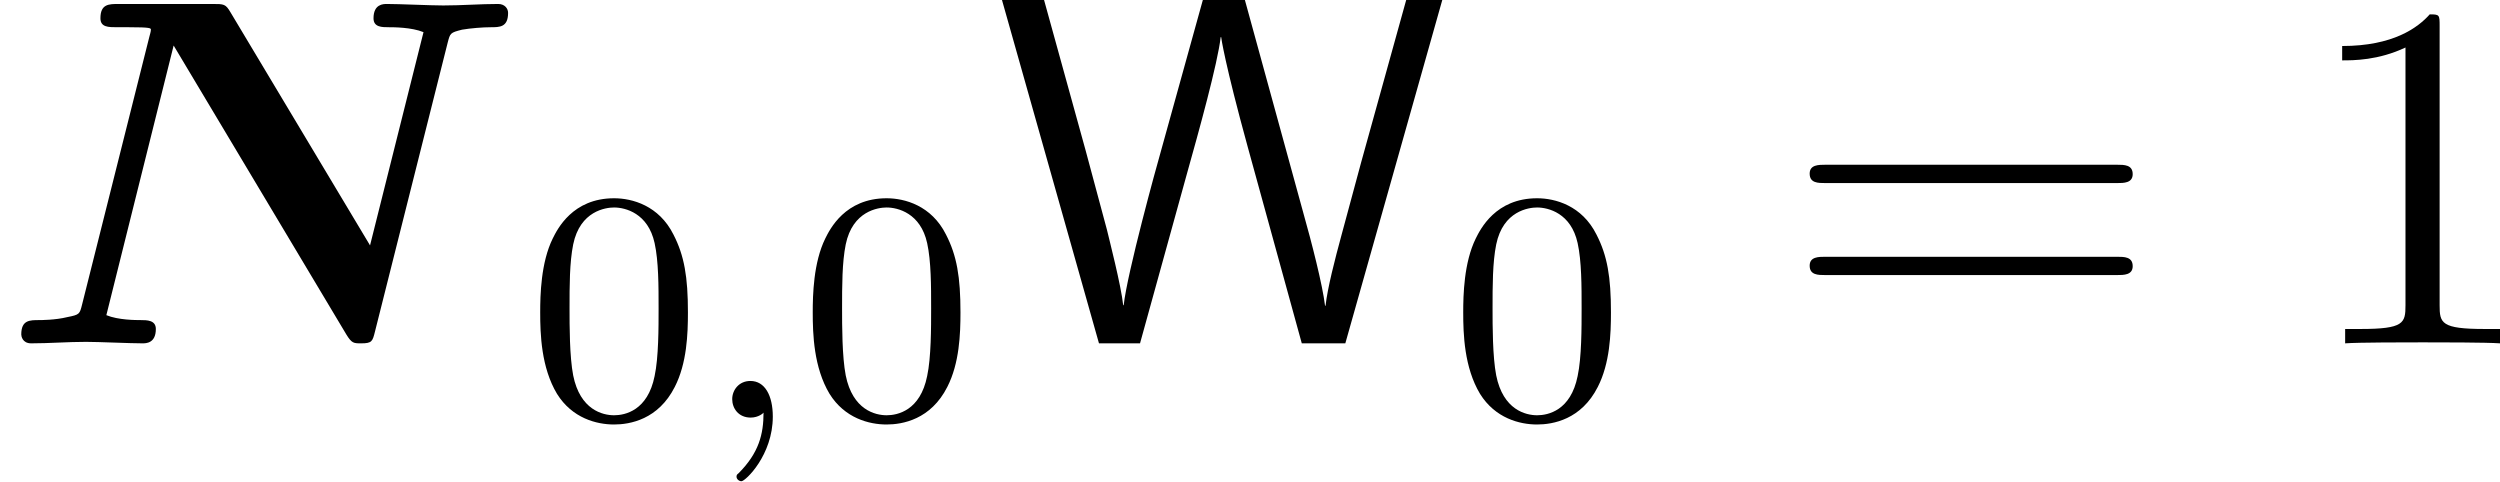
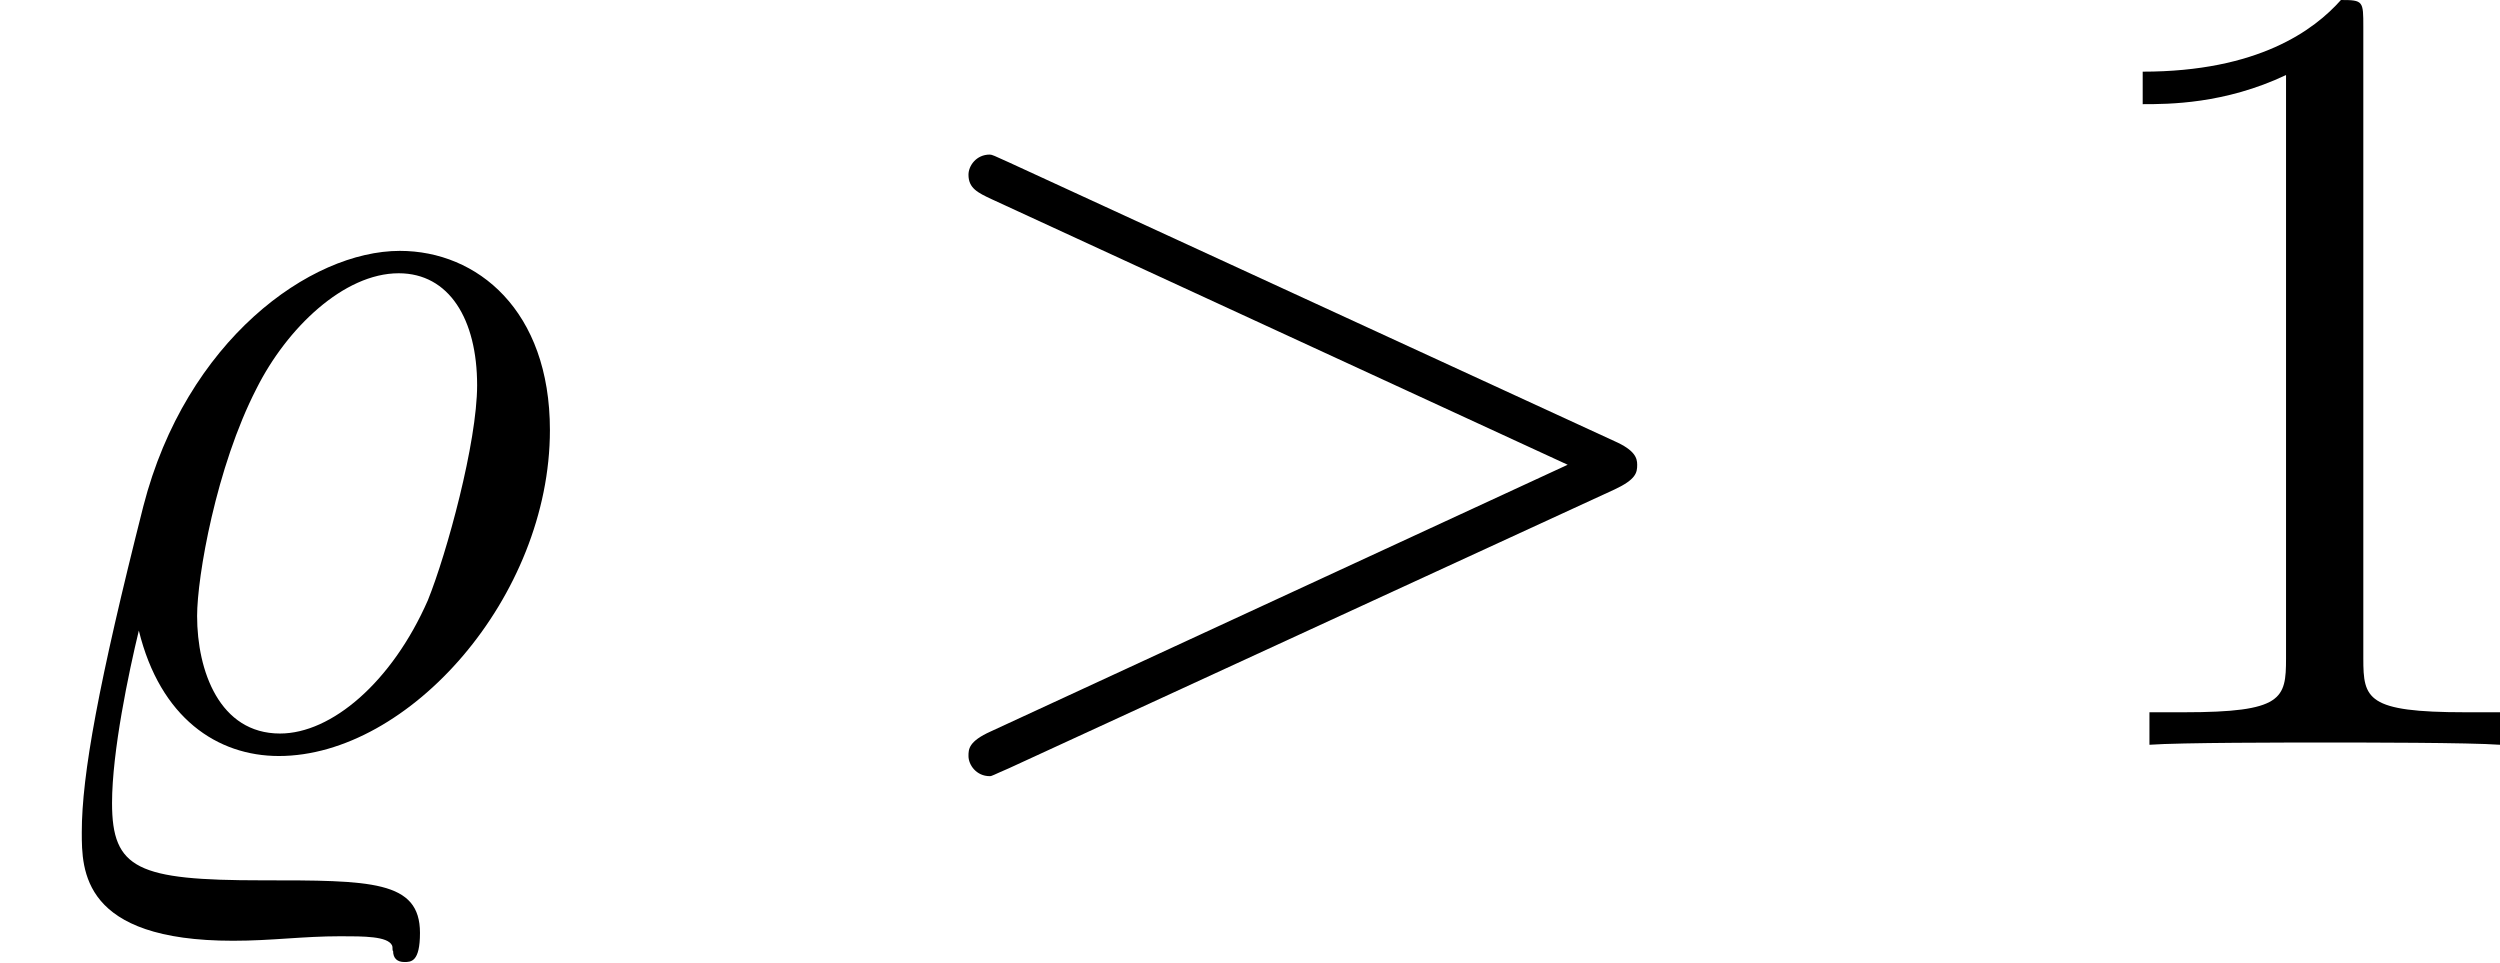
- <svg xmlns="http://www.w3.org/2000/svg" xmlns:xlink="http://www.w3.org/1999/xlink" version="1.1" width="60.413pt" height="11.628pt" viewBox="50.244 531.842 60.413 11.628">
+ <svg xmlns="http://www.w3.org/2000/svg" xmlns:xlink="http://www.w3.org/1999/xlink" version="1.1" width="26.686pt" height="10.269pt" viewBox="46.723 349.561 26.686 10.269">
  <defs>
-     <path id="g15-87" d="M10.807-8.297H9.935L8.847-4.376L8.369-2.606C8.213-2.032 8.034-1.339 7.986-.909H7.974C7.914-1.411 7.651-2.439 7.448-3.156L6.037-8.297H5.021L3.993-4.591C3.909-4.304 3.192-1.698 3.108-.921H3.096C3.049-1.387 2.75-2.546 2.702-2.75L2.188-4.663L1.184-8.297H.167L2.511 0H3.503L4.627-4.065C4.926-5.129 5.38-6.767 5.452-7.4H5.464C5.464-7.388 5.547-6.779 6.109-4.734L7.412 0H8.464L10.807-8.297Z" />
    <path id="g32-49" d="M3.443-7.663C3.443-7.938 3.443-7.95 3.204-7.95C2.917-7.627 2.319-7.185 1.088-7.185V-6.838C1.363-6.838 1.961-6.838 2.618-7.149V-.921C2.618-.49 2.582-.347 1.53-.347H1.16V0C1.482-.024 2.642-.024 3.037-.024S4.579-.024 4.902 0V-.347H4.531C3.479-.347 3.443-.49 3.443-.921V-7.663Z" />
-     <path id="g32-61" d="M8.07-3.873C8.237-3.873 8.452-3.873 8.452-4.089C8.452-4.316 8.249-4.316 8.07-4.316H1.028C.861-4.316 .646-4.316 .646-4.101C.646-3.873 .849-3.873 1.028-3.873H8.07ZM8.07-1.65C8.237-1.65 8.452-1.65 8.452-1.865C8.452-2.092 8.249-2.092 8.07-2.092H1.028C.861-2.092 .646-2.092 .646-1.877C.646-1.65 .849-1.65 1.028-1.65H8.07Z" />
-     <path id="g21-59" d="M1.49-.12C1.49 .399 1.379 .853 .885 1.347C.853 1.371 .837 1.387 .837 1.427C.837 1.49 .901 1.538 .956 1.538C1.052 1.538 1.714 .909 1.714-.024C1.714-.534 1.522-.885 1.172-.885C.893-.885 .733-.662 .733-.446C.733-.223 .885 0 1.18 0C1.371 0 1.49-.112 1.49-.12Z" />
-     <path id="g23-48" d="M3.897-2.542C3.897-3.395 3.81-3.913 3.547-4.423C3.196-5.125 2.55-5.3 2.112-5.3C1.108-5.3 .741-4.551 .63-4.328C.343-3.746 .327-2.957 .327-2.542C.327-2.016 .351-1.211 .733-.574C1.1 .016 1.69 .167 2.112 .167C2.495 .167 3.18 .048 3.579-.741C3.873-1.315 3.897-2.024 3.897-2.542ZM2.112-.056C1.841-.056 1.291-.183 1.124-1.02C1.036-1.474 1.036-2.224 1.036-2.638C1.036-3.188 1.036-3.746 1.124-4.184C1.291-4.997 1.913-5.077 2.112-5.077C2.383-5.077 2.933-4.941 3.092-4.216C3.188-3.778 3.188-3.18 3.188-2.638C3.188-2.168 3.188-1.451 3.092-1.004C2.925-.167 2.375-.056 2.112-.056Z" />
-     <path id="g12-78" d="M10.819-7.269C10.879-7.496 10.879-7.508 11.166-7.58C11.369-7.615 11.668-7.639 11.86-7.639C12.075-7.639 12.278-7.639 12.278-7.986C12.278-8.094 12.194-8.201 12.039-8.201C11.608-8.201 11.154-8.165 10.712-8.165C10.413-8.165 9.648-8.201 9.349-8.201C9.265-8.201 9.026-8.201 9.026-7.855C9.026-7.639 9.229-7.639 9.397-7.639C9.504-7.639 9.947-7.639 10.234-7.52L8.942-2.367L5.571-7.998C5.452-8.201 5.416-8.201 5.129-8.201H2.869C2.63-8.201 2.427-8.201 2.427-7.855C2.427-7.639 2.618-7.639 2.833-7.639H3.12C3.646-7.639 3.646-7.615 3.646-7.58C3.646-7.532 3.622-7.46 3.61-7.412L1.985-.944C1.925-.705 1.925-.693 1.626-.634C1.339-.562 .98-.562 .944-.562C.717-.562 .514-.562 .514-.215C.514-.179 .538 0 .753 0C1.184 0 1.638-.036 2.08-.036C2.379-.036 3.144 0 3.443 0C3.527 0 3.766 0 3.766-.347C3.766-.562 3.551-.562 3.395-.562C3.288-.562 2.857-.562 2.57-.681L4.196-7.197L8.369-.215C8.5 0 8.548 0 8.727 0C8.99 0 9.002-.048 9.062-.287L10.819-7.269Z" />
+     <path id="g22-37" d="M1.482-1.219C1.71-.287 2.319 .12 2.977 .12C4.364 .12 5.87-1.578 5.87-3.359C5.87-4.639 5.093-5.272 4.268-5.272C3.312-5.272 1.985-4.316 1.53-2.546C1.052-.658 .873 .323 .873 .933C.873 1.339 .873 2.092 2.487 2.092C2.905 2.092 3.228 2.044 3.634 2.044C3.885 2.044 4.136 2.044 4.184 2.14C4.196 2.164 4.184 2.2 4.196 2.2C4.196 2.283 4.244 2.319 4.316 2.319S4.483 2.319 4.483 2.008C4.483 1.447 3.957 1.447 2.798 1.447C1.47 1.447 1.196 1.327 1.196 .622C1.196 .072 1.375-.777 1.482-1.219ZM2.989-.12C2.343-.12 2.104-.789 2.104-1.375C2.104-1.793 2.307-2.965 2.738-3.802C3.061-4.447 3.67-5.033 4.256-5.033C4.794-5.033 5.093-4.543 5.093-3.838C5.093-3.228 4.77-2.044 4.567-1.542C4.184-.669 3.539-.12 2.989-.12Z" />
+     <path id="g22-62" d="M7.878-2.726C8.106-2.833 8.118-2.905 8.118-2.989C8.118-3.061 8.094-3.144 7.878-3.24L1.411-6.217C1.255-6.288 1.231-6.3 1.207-6.3C1.064-6.3 .98-6.181 .98-6.085C.98-5.942 1.076-5.894 1.231-5.822L7.376-2.989L1.219-.143C.98-.036 .98 .048 .98 .12C.98 .215 1.064 .335 1.207 .335C1.231 .335 1.243 .323 1.411 .251L7.878-2.726Z" />
  </defs>
  <g id="page1">
-     <use x="50.244" y="540.139" xlink:href="#g12-78" />
-     <use x="62.971" y="541.933" xlink:href="#g23-48" />
-     <use x="67.205" y="541.933" xlink:href="#g21-59" />
-     <use x="69.557" y="541.933" xlink:href="#g23-48" />
-     <use x="74.29" y="540.139" xlink:href="#g15-87" />
-     <use x="85.276" y="541.933" xlink:href="#g23-48" />
-     <use x="93.329" y="540.139" xlink:href="#g32-61" />
-     <use x="105.755" y="540.139" xlink:href="#g32-49" />
+     <use x="46.723" y="357.511" xlink:href="#g22-37" />
+     <use x="56.081" y="357.511" xlink:href="#g22-62" />
+     <use x="68.507" y="357.511" xlink:href="#g32-49" />
  </g>
</svg>
